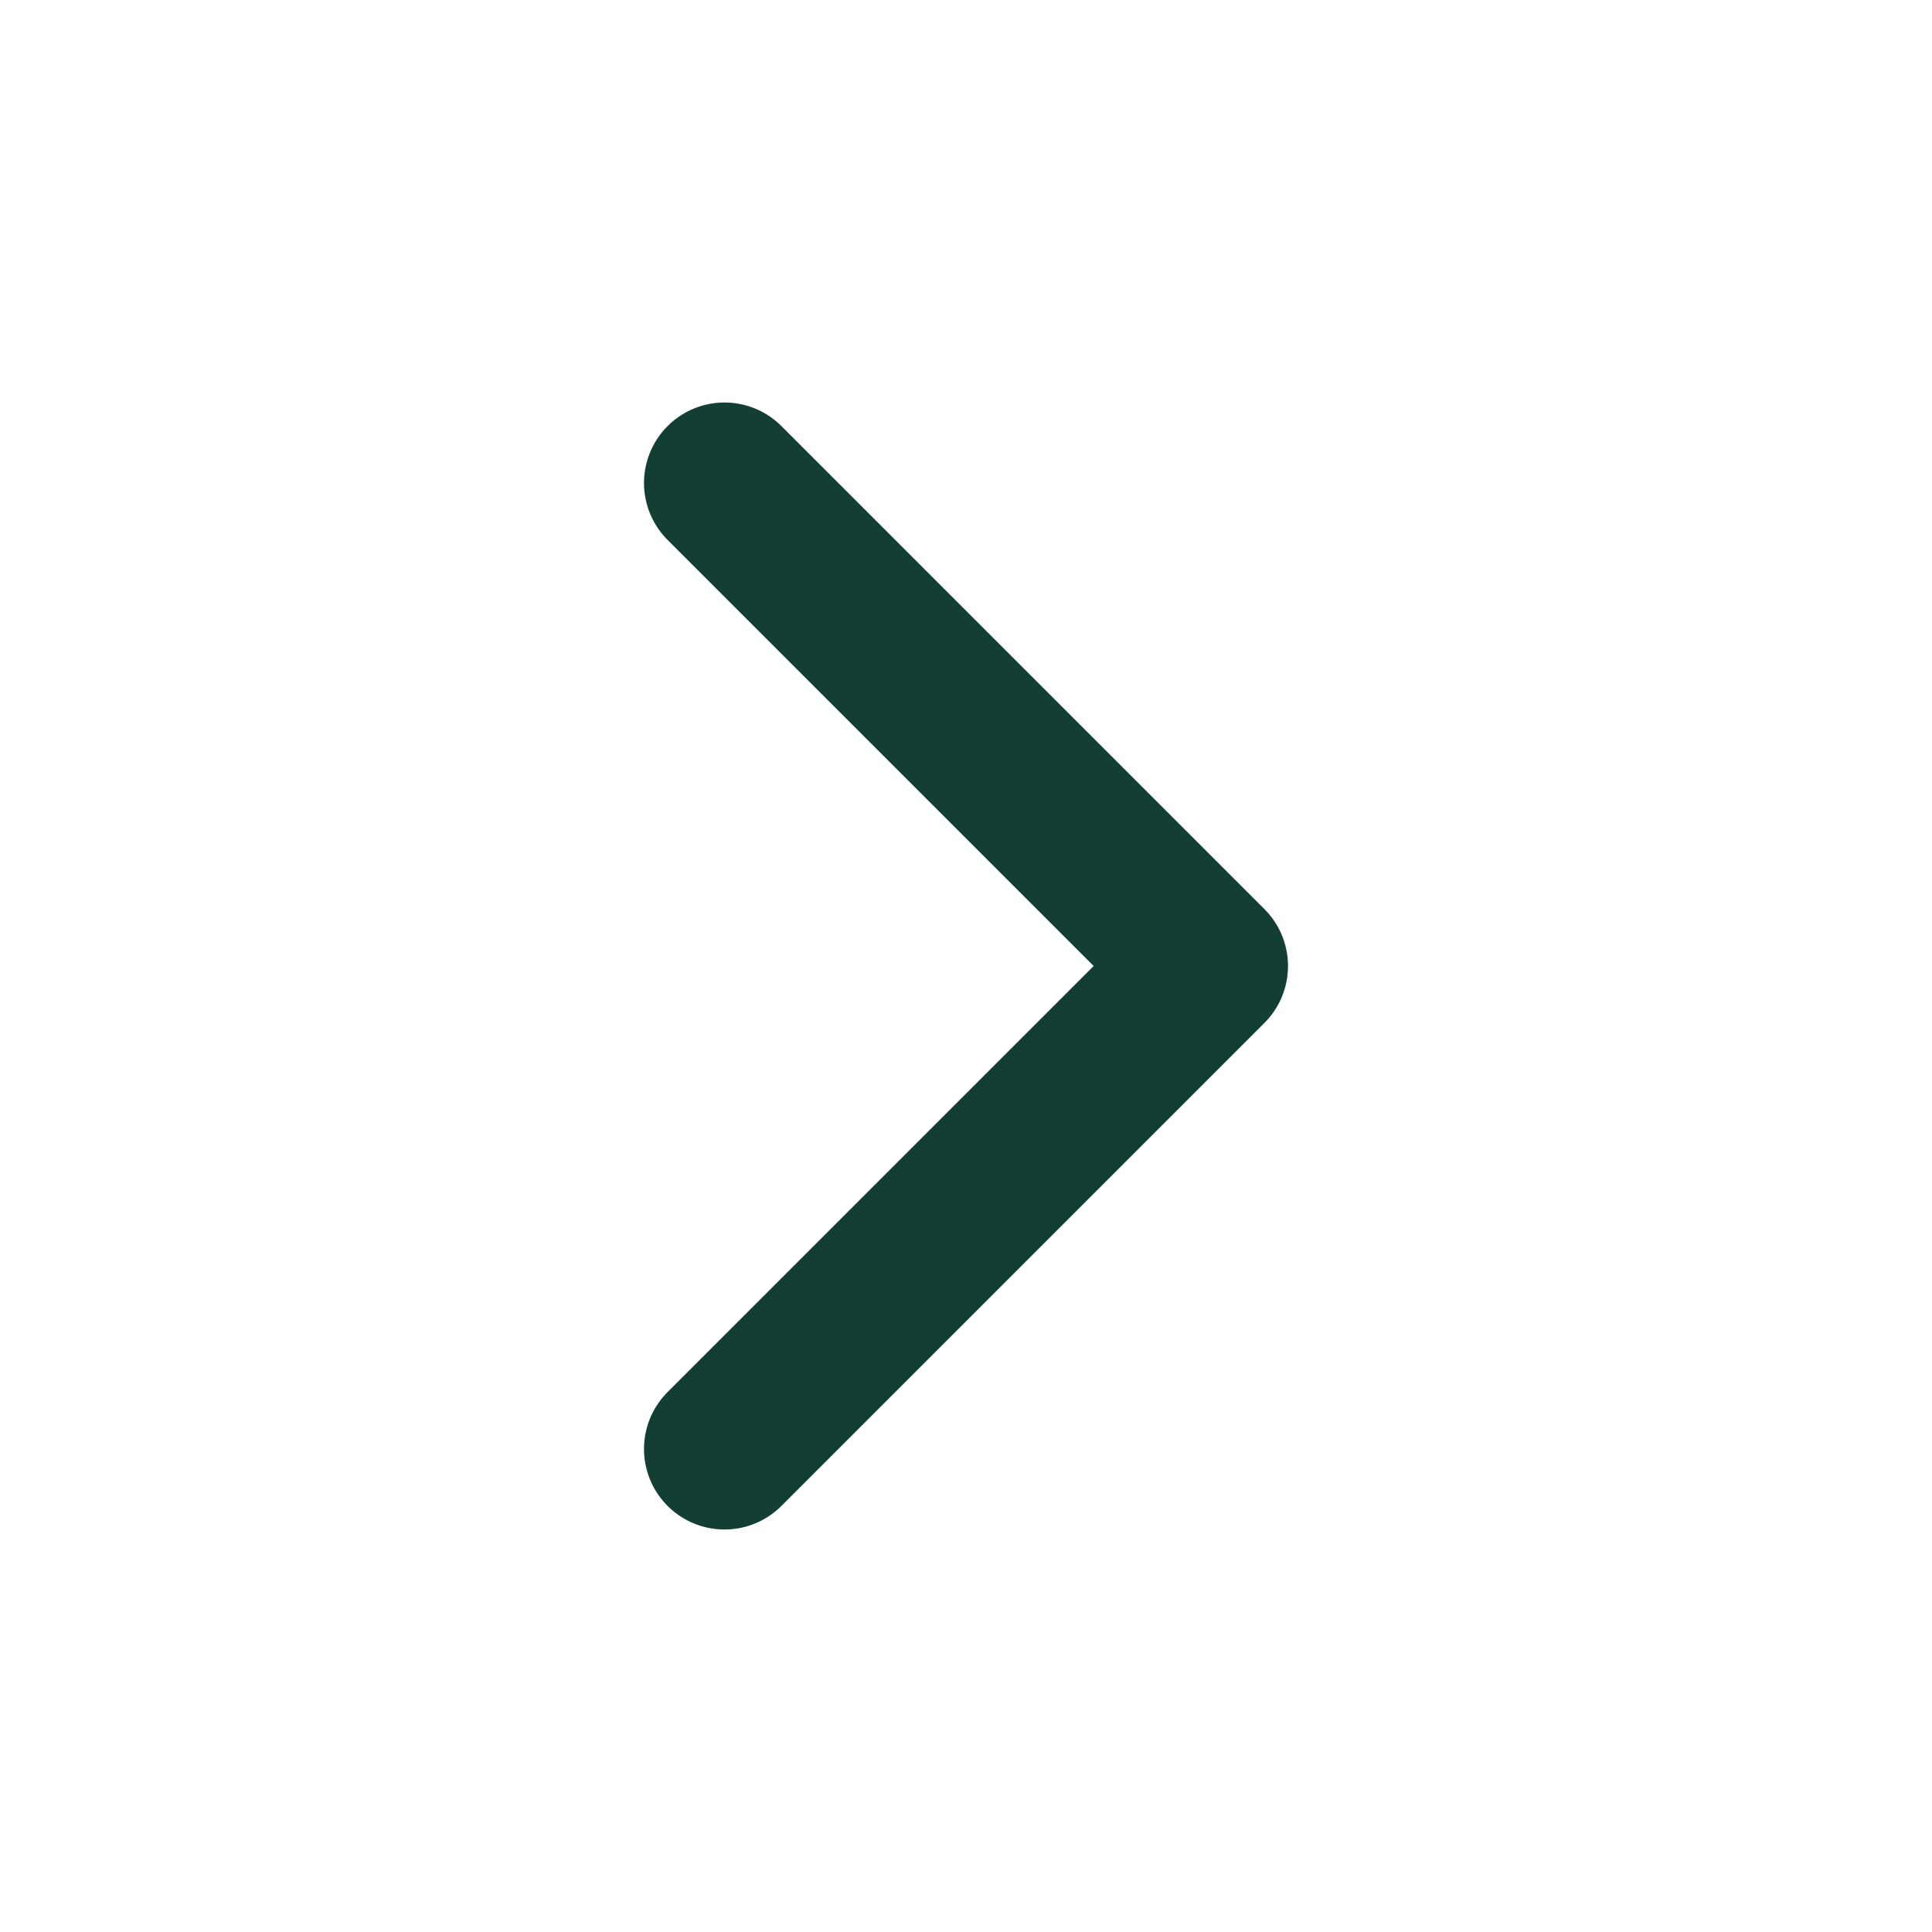
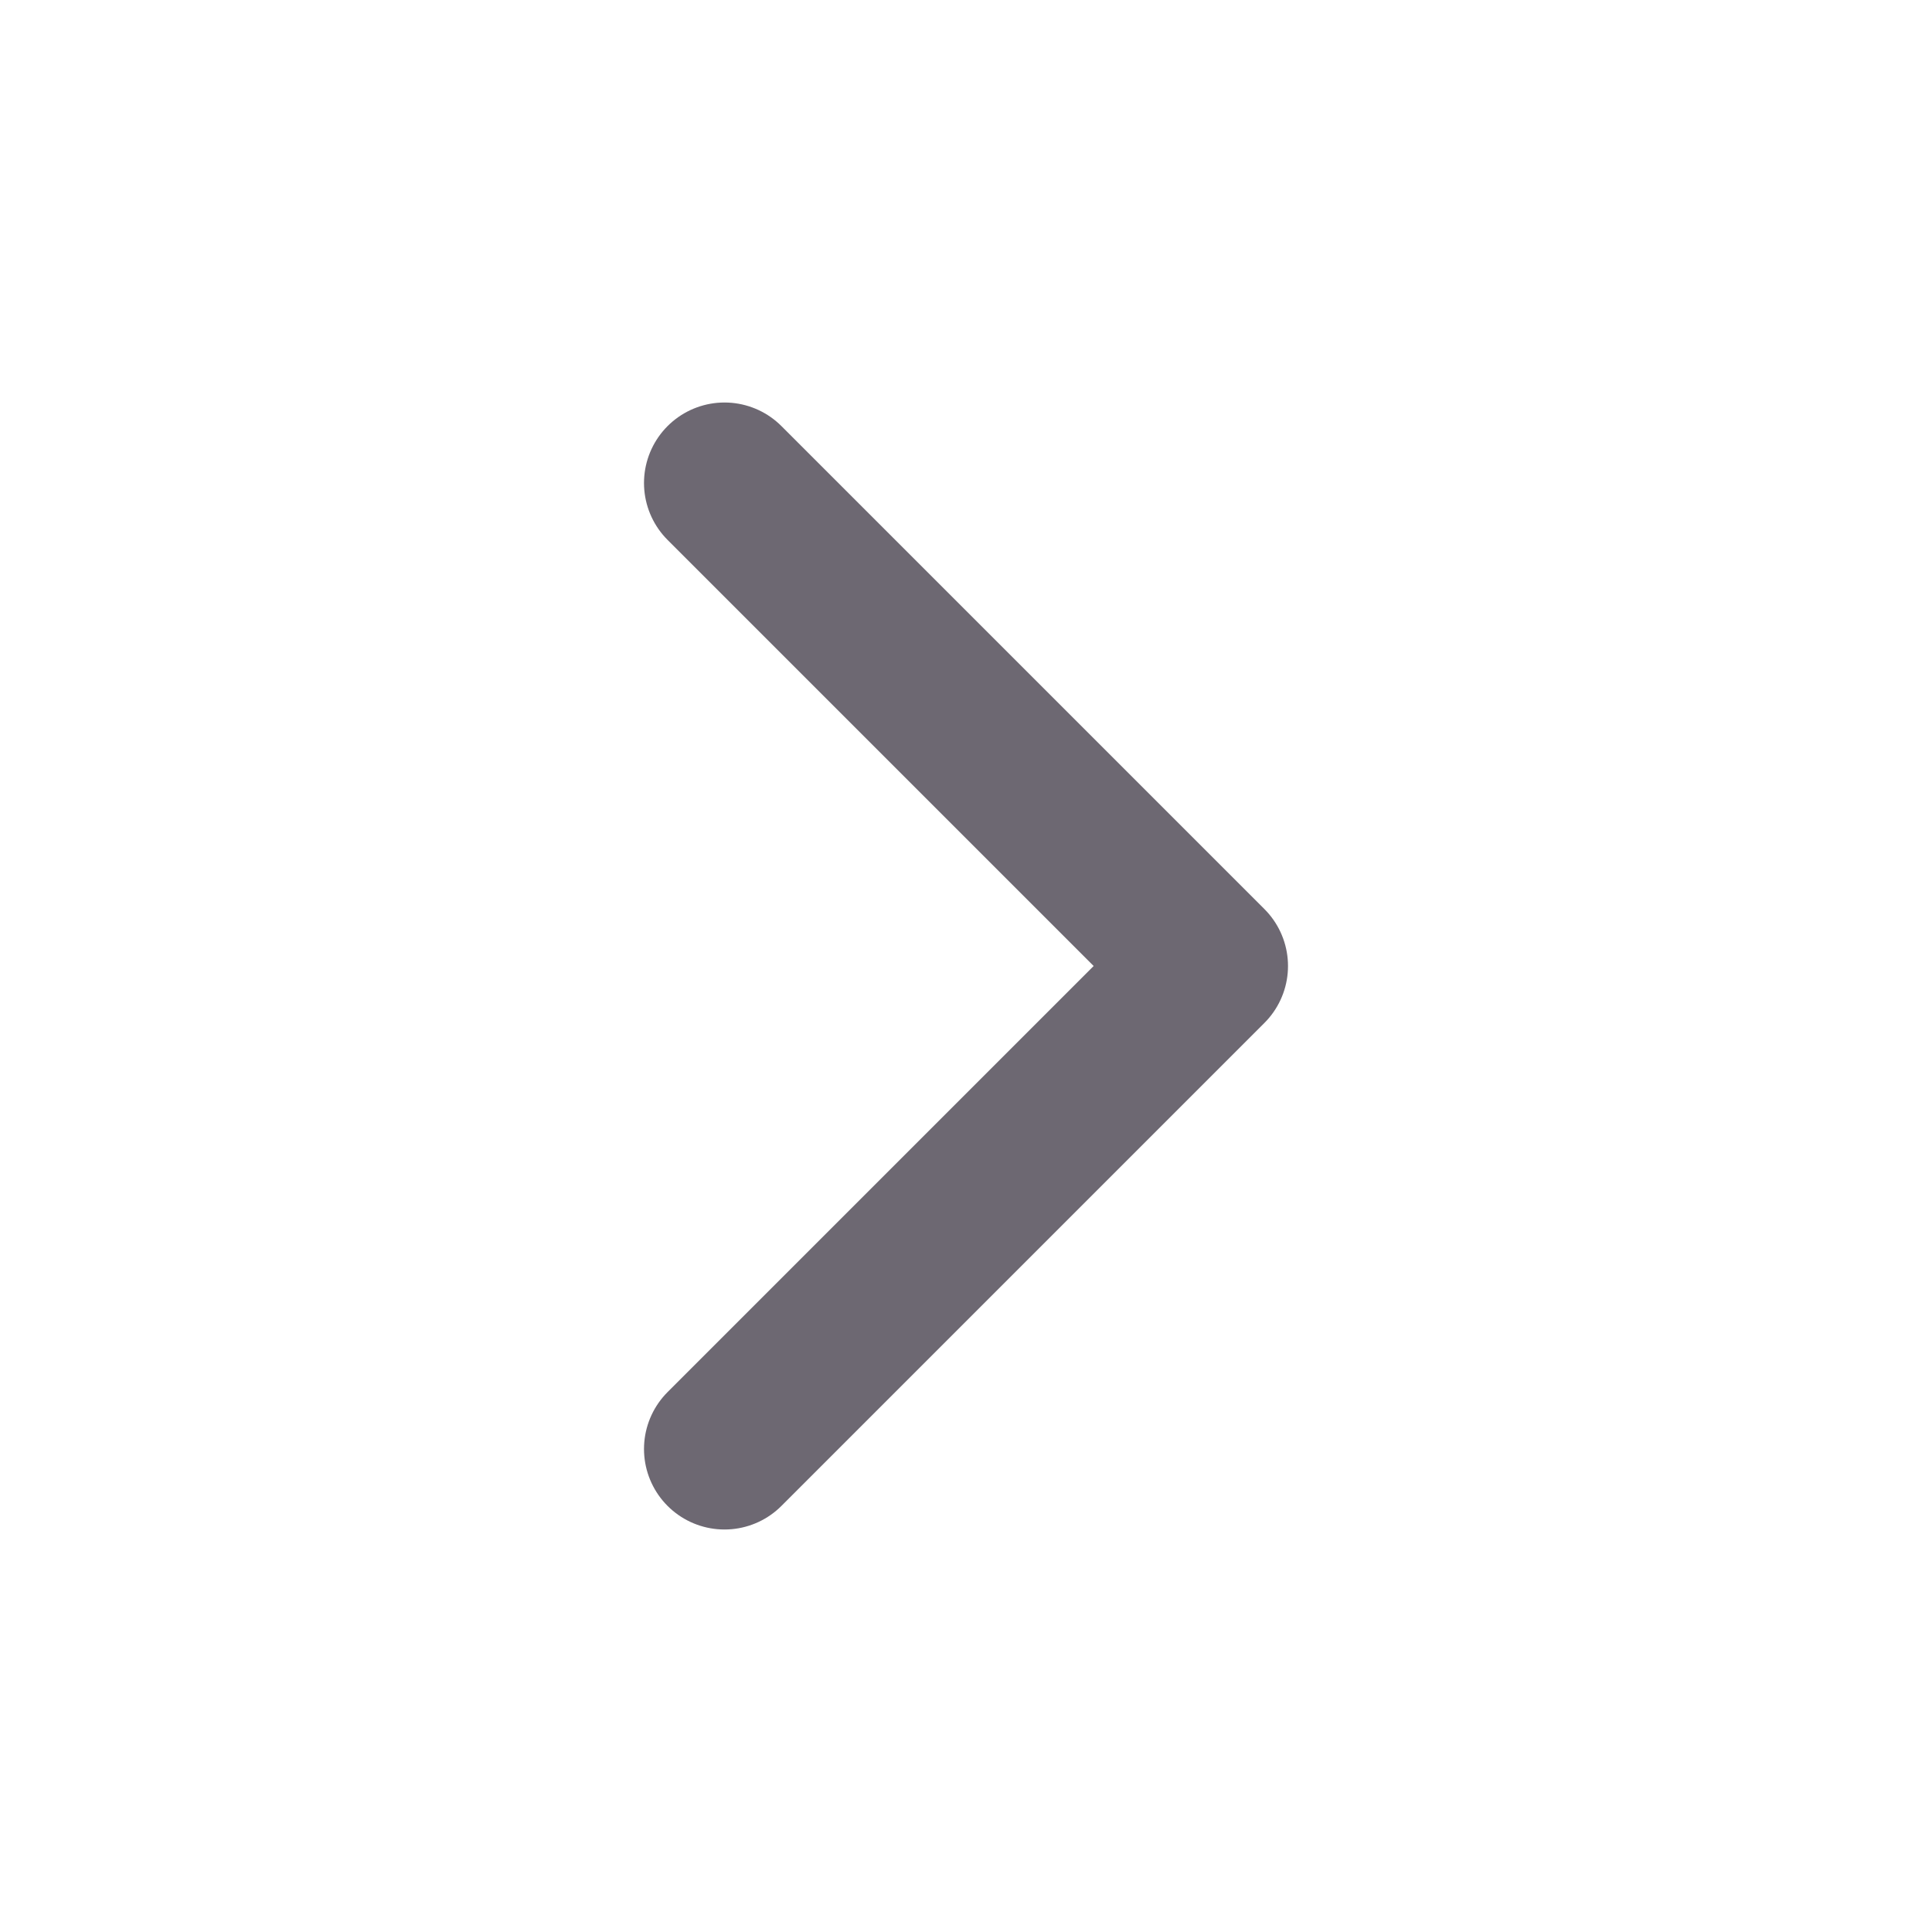
- <svg xmlns="http://www.w3.org/2000/svg" width="24" height="24" viewBox="0 0 24 24" fill="none" stroke="#123e33" stroke-width="2" stroke-linecap="round" stroke-linejoin="round">
+ <svg xmlns="http://www.w3.org/2000/svg" width="24" height="24" viewBox="0 0 24 24" fill="none" stroke="#6d6872" stroke-width="2" stroke-linecap="round" stroke-linejoin="round">
  <path d="M9 6l6 6l-6 6" />
</svg>
